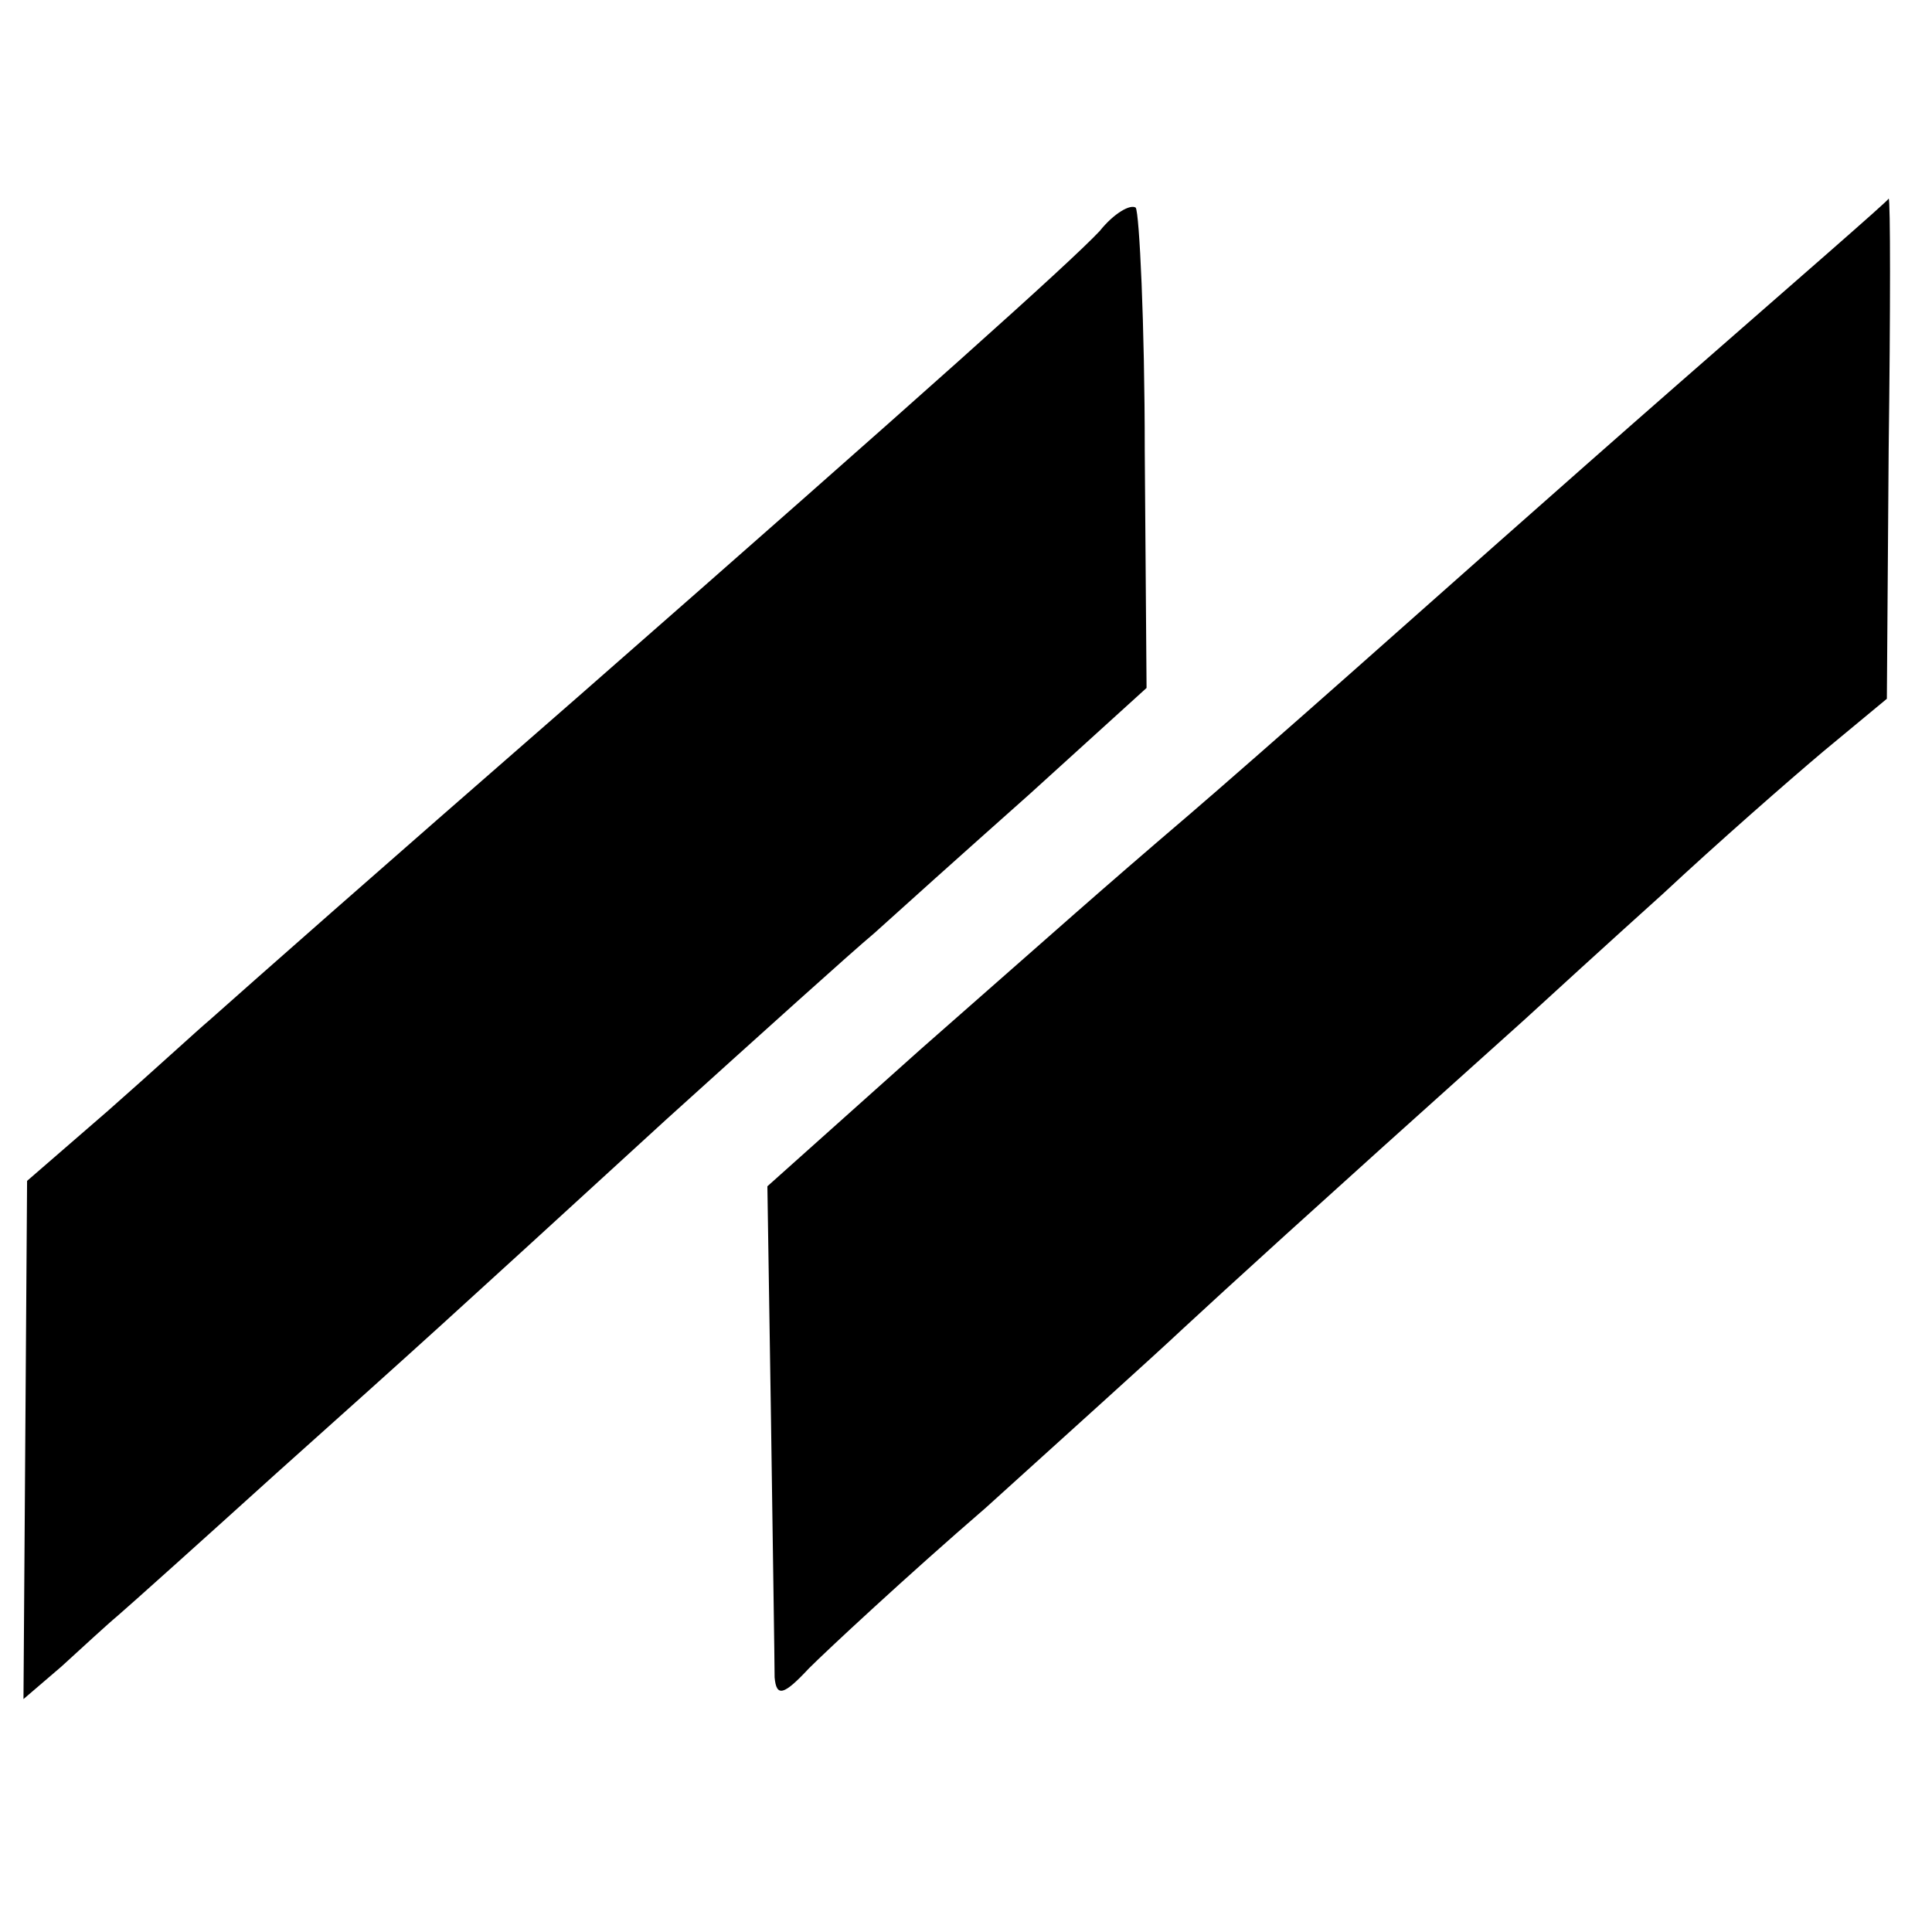
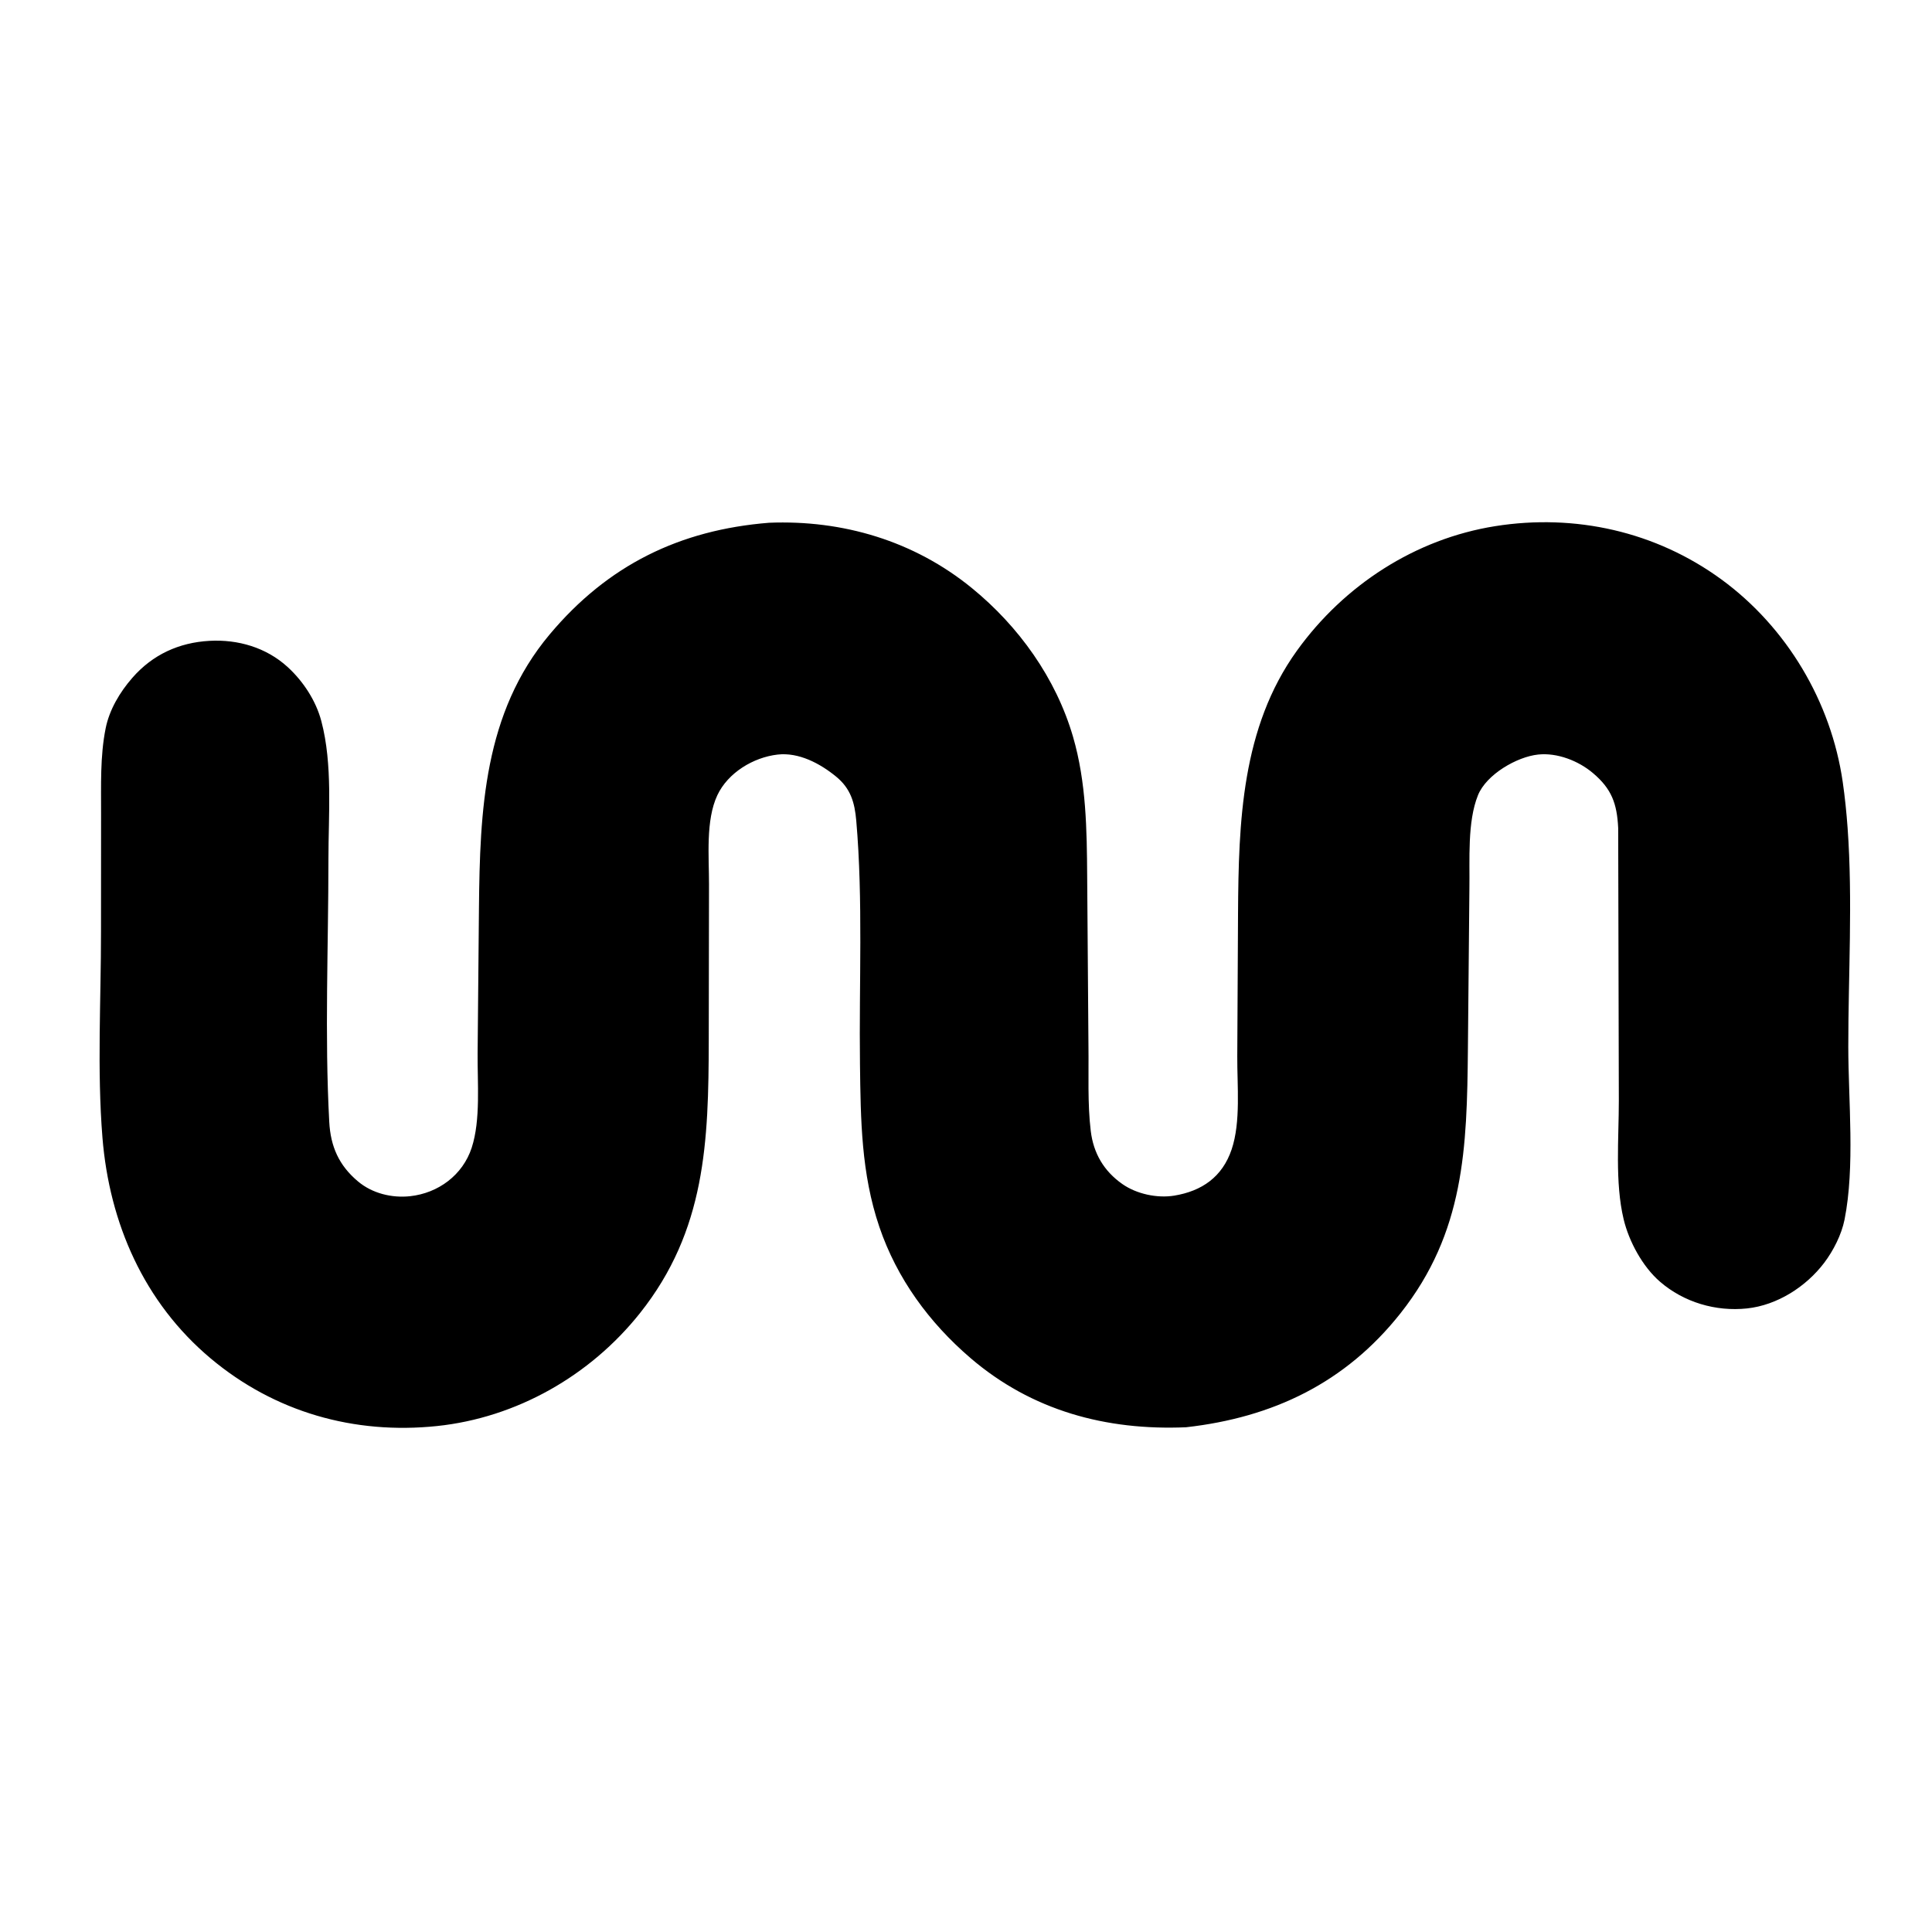
- <svg xmlns="http://www.w3.org/2000/svg" version="1.0" width="107pt" height="107pt" viewBox="0 0 107 107" preserveAspectRatio="xMidYMid meet">
-   <g transform="translate(0,107) scale(0.1,-0.1)" fill="#000000" stroke="none">
-     <path d="M609 942 c-17 -18 -95 -88 -289 -258 -117 -102 -177 -155 -204 -179 -6 -5 -31 -28 -56 -50 l-45 -39 -1 -144 -1 -143 21 18 c11 10 25 23 31 28 7 6 46 41 88 79 86 77 86 77 216 196 52 47 103 93 115 103 11 10 50 45 86 77 l65 59 -1 131 c0 71 -3 132 -5 135 -3 2 -12 -3 -20 -13z" />
-     <path d="M929 857 c-64 -56 -145 -128 -180 -159 -35 -31 -75 -66 -89 -78 -55 -47 -68 -59 -150 -131 l-85 -76 2 -129 c1 -71 2 -135 2 -143 1 -11 5 -10 19 5 10 10 54 51 98 89 43 39 92 83 109 99 26 24 63 58 189 171 12 11 47 43 77 70 30 28 70 63 89 79 l35 29 1 138 c1 77 1 139 0 139 0 -1 -53 -47 -117 -103z" />
+ <svg xmlns="http://www.w3.org/2000/svg" width="107pt" height="107pt" viewBox="0 0 107 107" preserveAspectRatio="xMidYMid meet">
+   <g fill="#000000" stroke="none">
+     <path d="M42.591 28.952C46.676 28.788 50.616 29.953 53.82 32.565C56.418 34.682 58.484 37.56 59.429 40.809C60.16 43.319 60.194 45.947 60.211 48.539L60.282 57.945C60.303 59.479 60.225 61.122 60.41 62.643C60.56 63.879 61.142 64.861 62.154 65.572C62.944 66.129 64.09 66.372 65.032 66.218C66.565 65.967 67.698 65.18 68.211 63.661C68.727 62.134 68.514 60.113 68.524 58.501L68.566 50.588C68.597 45.527 68.757 40.303 71.829 36.035C74.447 32.4 78.388 29.843 82.809 29.14C87.23 28.438 91.703 29.434 95.34 32.093C98.954 34.736 101.416 38.862 102.057 43.315C102.177 44.149 102.264 44.996 102.326 45.854C102.615 49.849 102.361 54.051 102.364 57.972C102.366 60.97 102.741 64.61 102.156 67.547C101.991 68.374 101.538 69.266 101.031 69.936C100.025 71.265 98.423 72.288 96.755 72.465C95.033 72.648 93.257 72.129 91.934 70.983C90.971 70.15 90.216 68.757 89.922 67.525C89.434 65.487 89.658 63.036 89.656 60.943L89.62 45.854C89.553 44.501 89.257 43.689 88.222 42.815C87.419 42.135 86.243 41.677 85.187 41.789C84.007 41.913 82.321 42.892 81.856 44.039C81.257 45.515 81.406 47.626 81.38 49.201L81.297 58.114C81.245 63.571 81.114 68.25 77.559 72.74C74.508 76.594 70.49 78.506 65.686 79.046C61.264 79.234 57.147 78.133 53.736 75.202C51.459 73.246 49.674 70.812 48.701 67.949C47.694 64.985 47.667 62.018 47.628 58.931C47.571 54.492 47.806 49.862 47.422 45.448C47.335 44.45 47.115 43.674 46.31 43.014C45.419 42.282 44.238 41.655 43.062 41.791C41.723 41.946 40.319 42.792 39.73 44.039C39.073 45.434 39.27 47.457 39.267 48.97L39.253 57.633C39.242 63.225 39.09 68.144 35.439 72.731C32.683 76.195 28.601 78.519 24.197 78.979C19.614 79.457 15.212 78.21 11.661 75.228C7.977 72.134 6.058 67.75 5.674 63.004C5.371 59.258 5.596 55.367 5.594 51.598L5.598 45.082C5.603 43.502 5.539 41.894 5.851 40.337C6.058 39.302 6.641 38.328 7.329 37.541C8.451 36.254 9.911 35.587 11.597 35.492C13.177 35.403 14.749 35.86 15.933 36.944C16.792 37.731 17.496 38.801 17.796 39.935C18.434 42.341 18.189 45.125 18.189 47.6C18.19 52.414 17.975 57.33 18.235 62.133C18.309 63.5 18.771 64.544 19.826 65.43C20.617 66.095 21.701 66.359 22.716 66.249C24.269 66.079 25.628 65.083 26.124 63.565C26.628 62.021 26.436 59.952 26.452 58.324L26.526 50.286C26.579 44.889 26.792 39.489 30.439 35.14C33.667 31.289 37.646 29.349 42.591 28.952Z" />
  </g>
</svg>
